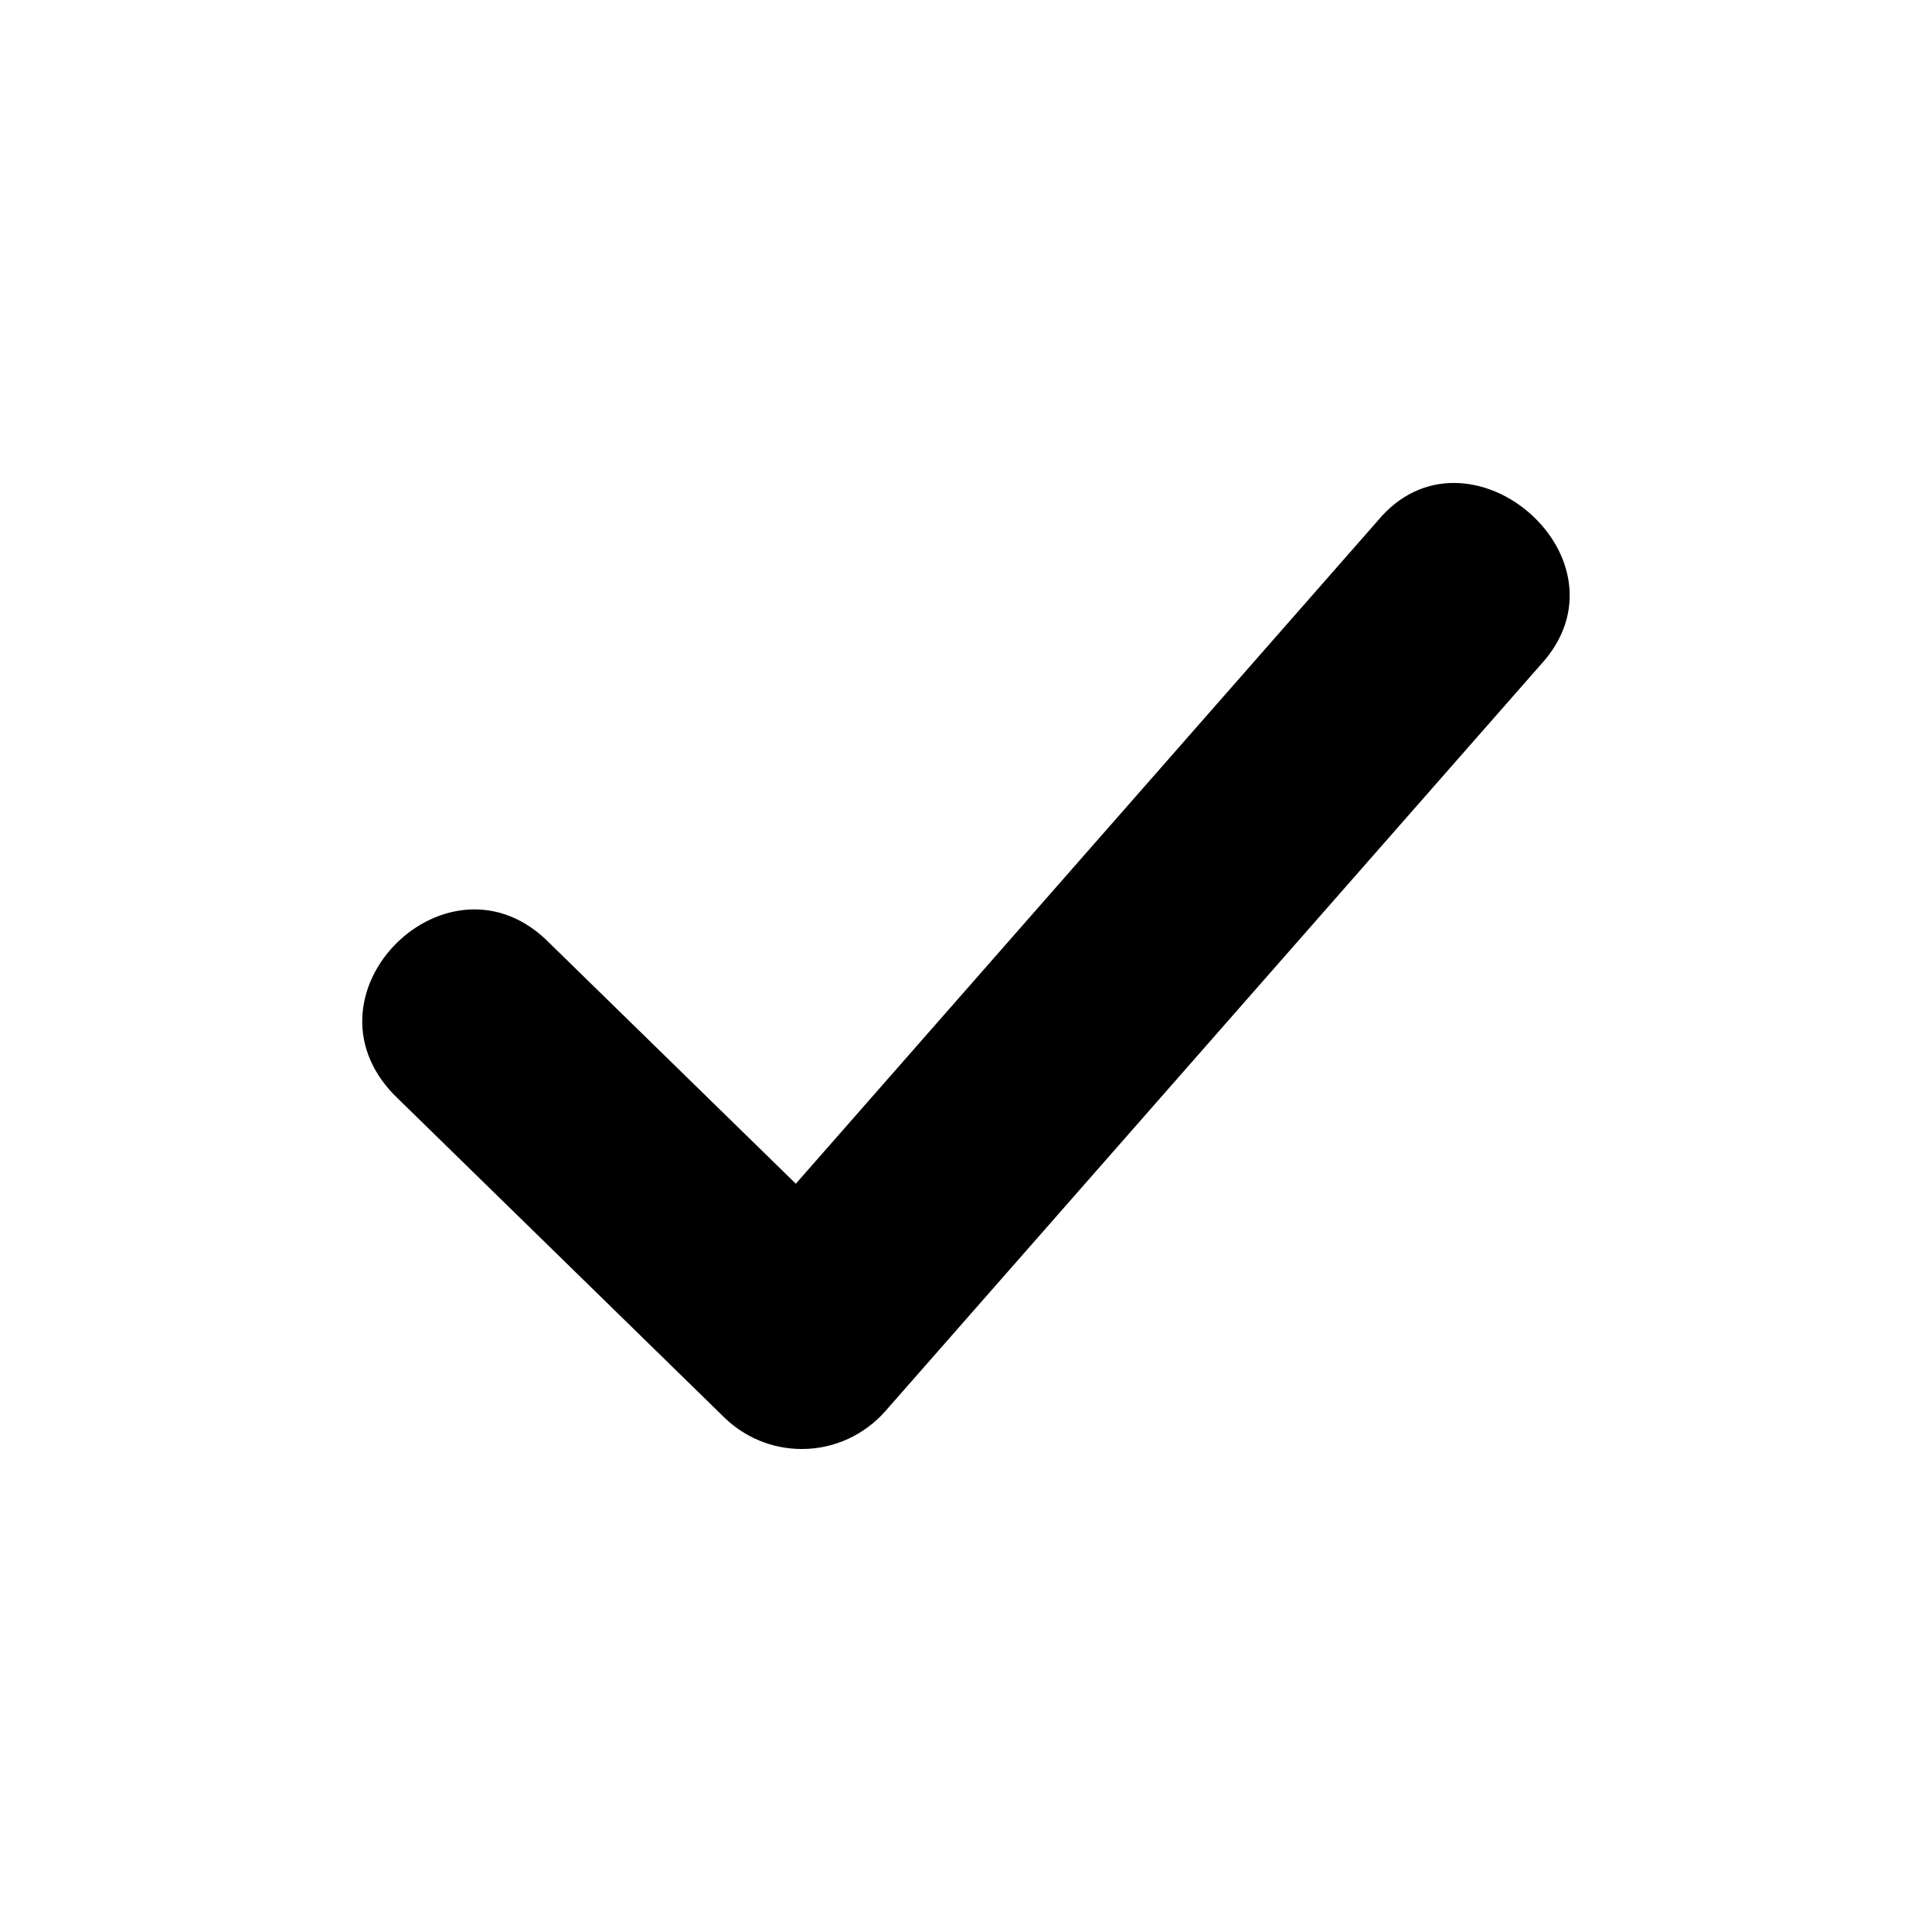
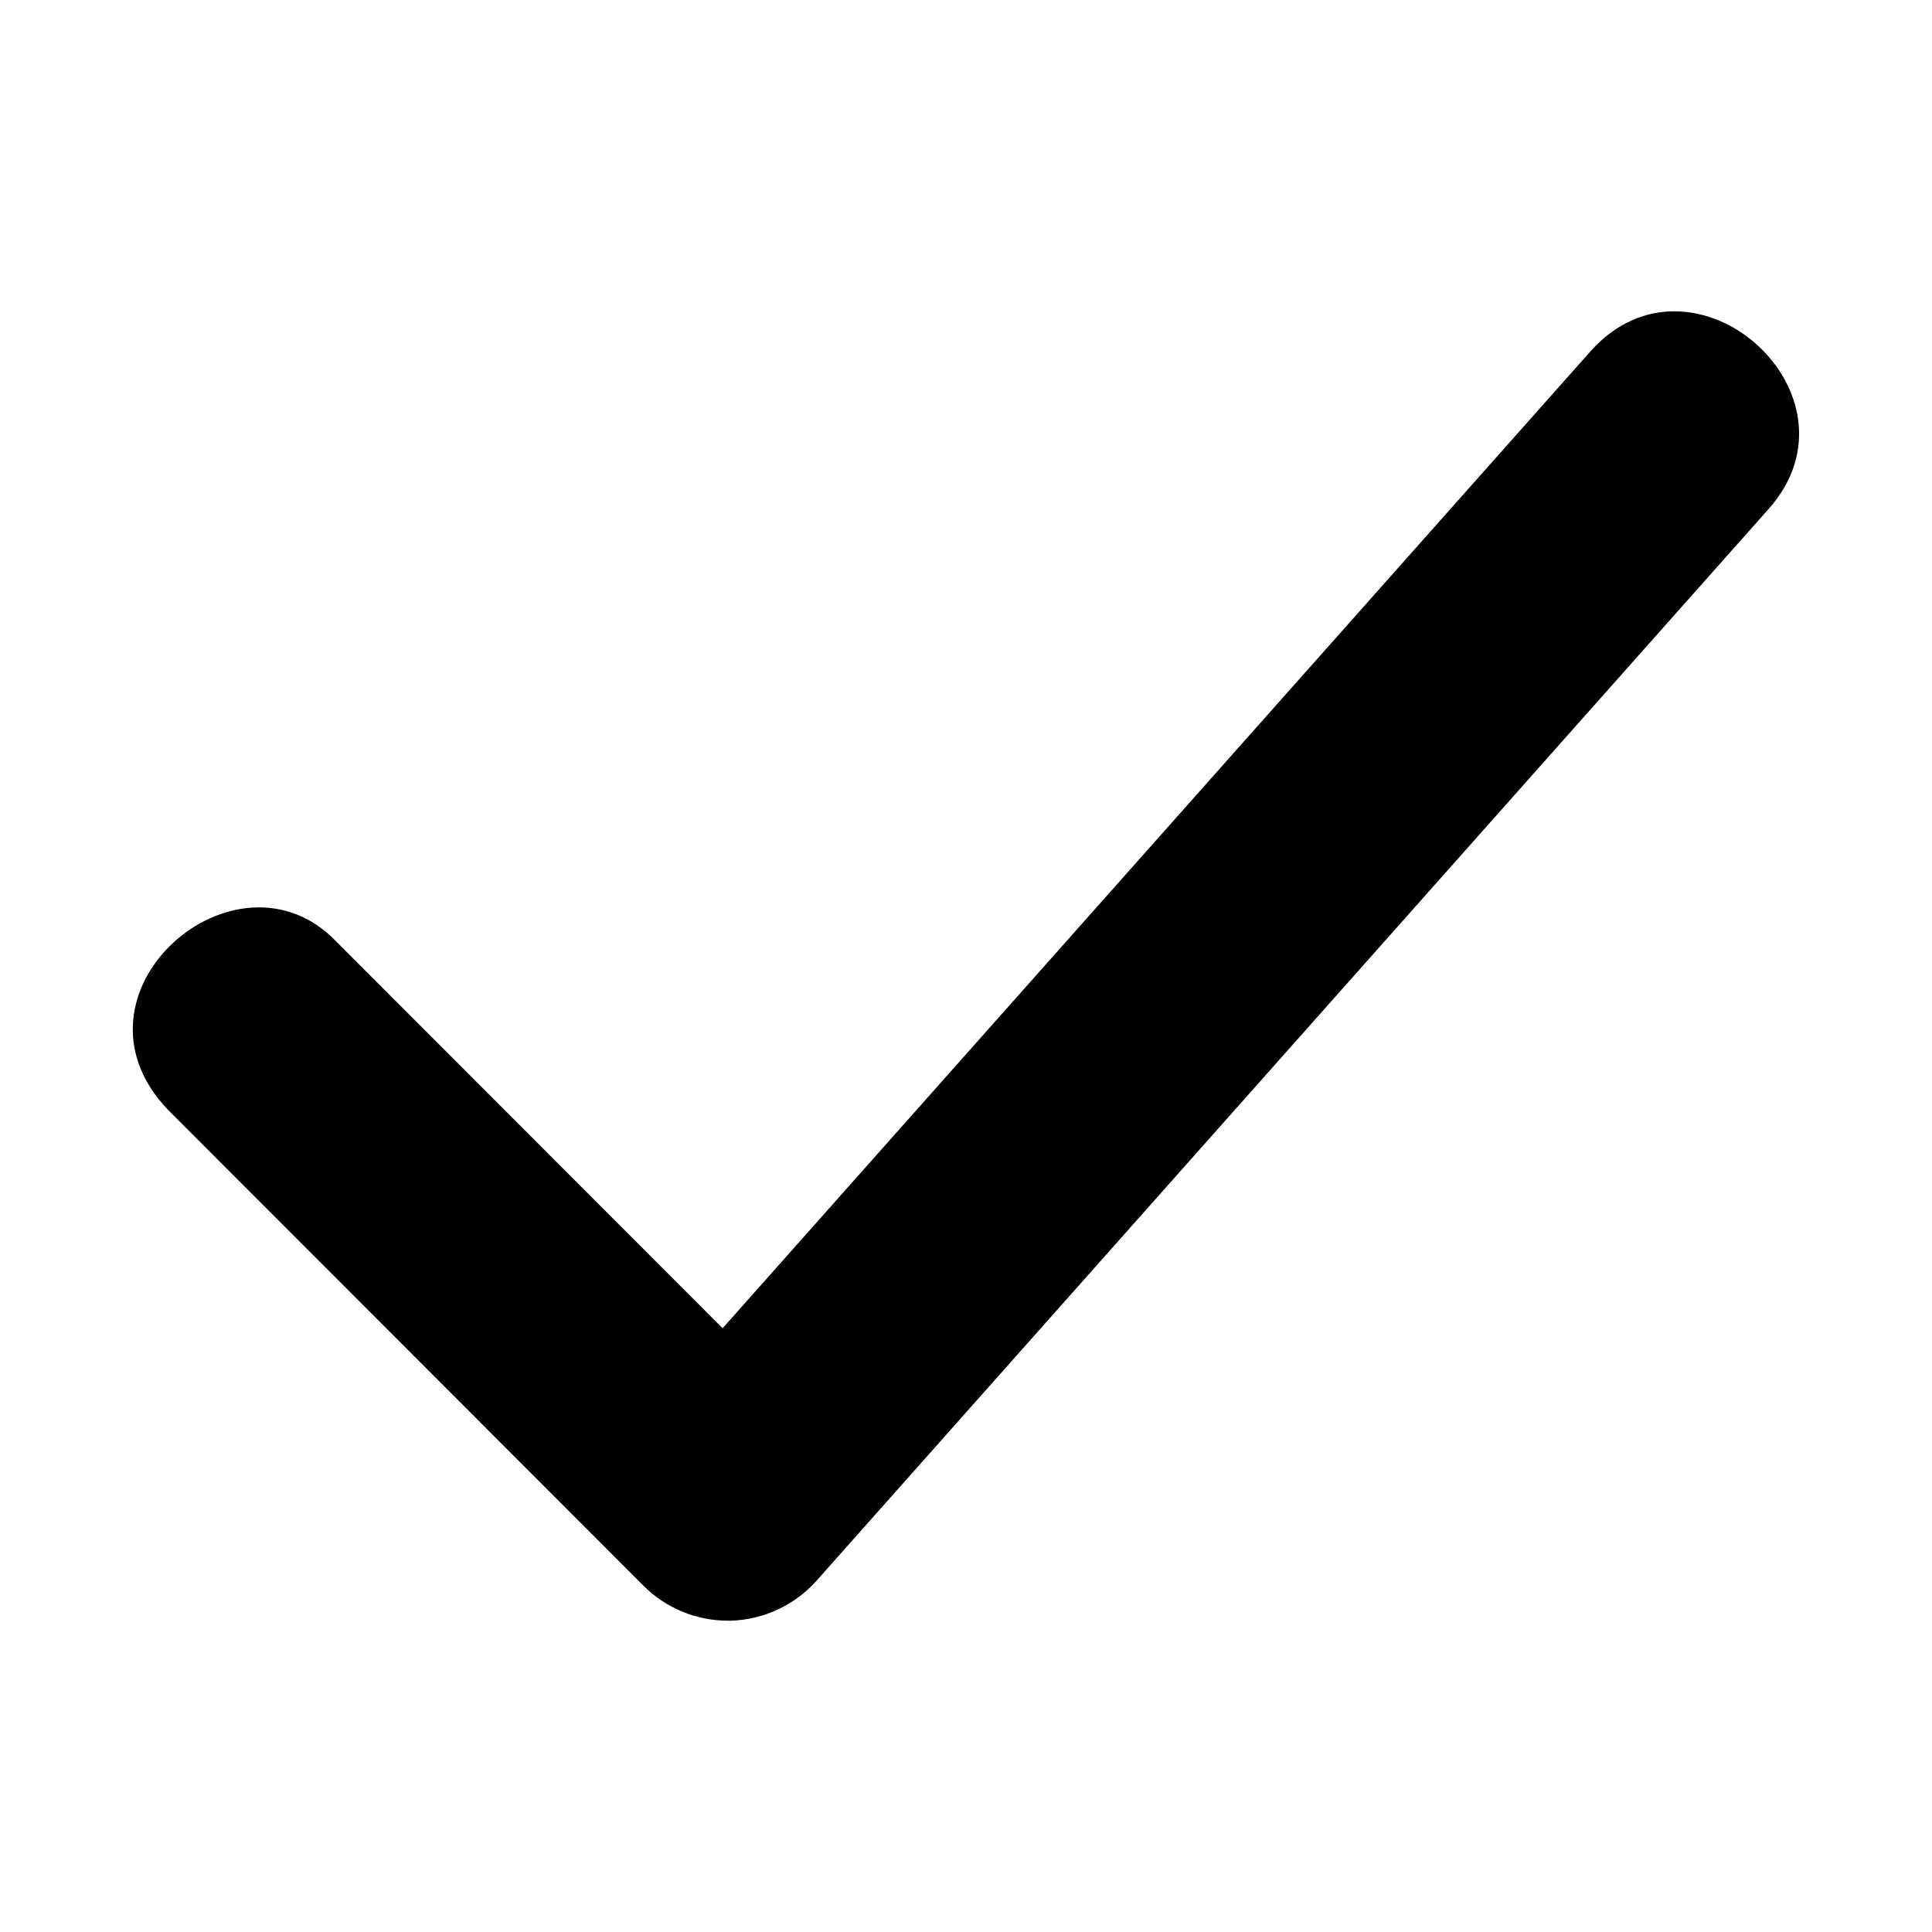
<svg xmlns="http://www.w3.org/2000/svg" viewBox="0 0 512 512">
-   <path class="lexicon-icon-outline" d="M365.2,137.9L210.9,313.7L145.7,250c-26.5-27.1-67.6,13.1-41.2,40.2l87.4,85.4c5.3,5.2,12.6,8.4,20.6,8.4 c8.8,0,16.7-3.9,22.1-10l174.8-199.1C432.7,147,388.5,110,365.2,137.9z" />
+   <path class="lexicon-icon-outline" d="M192.9,429.5c-8.3,0-16.4-3.3-22.3-9.2L44.5,294.1C15,263.2,62.7,222,89.1,249.5L191.5,352l230-258.9 c27.2-30.5,74.3,11.5,47.1,41.9L216.4,418.9c-5.8,6.5-14,10.3-22.6,10.6C193.5,429.5,193.2,429.5,192.9,429.5z" />
</svg>
